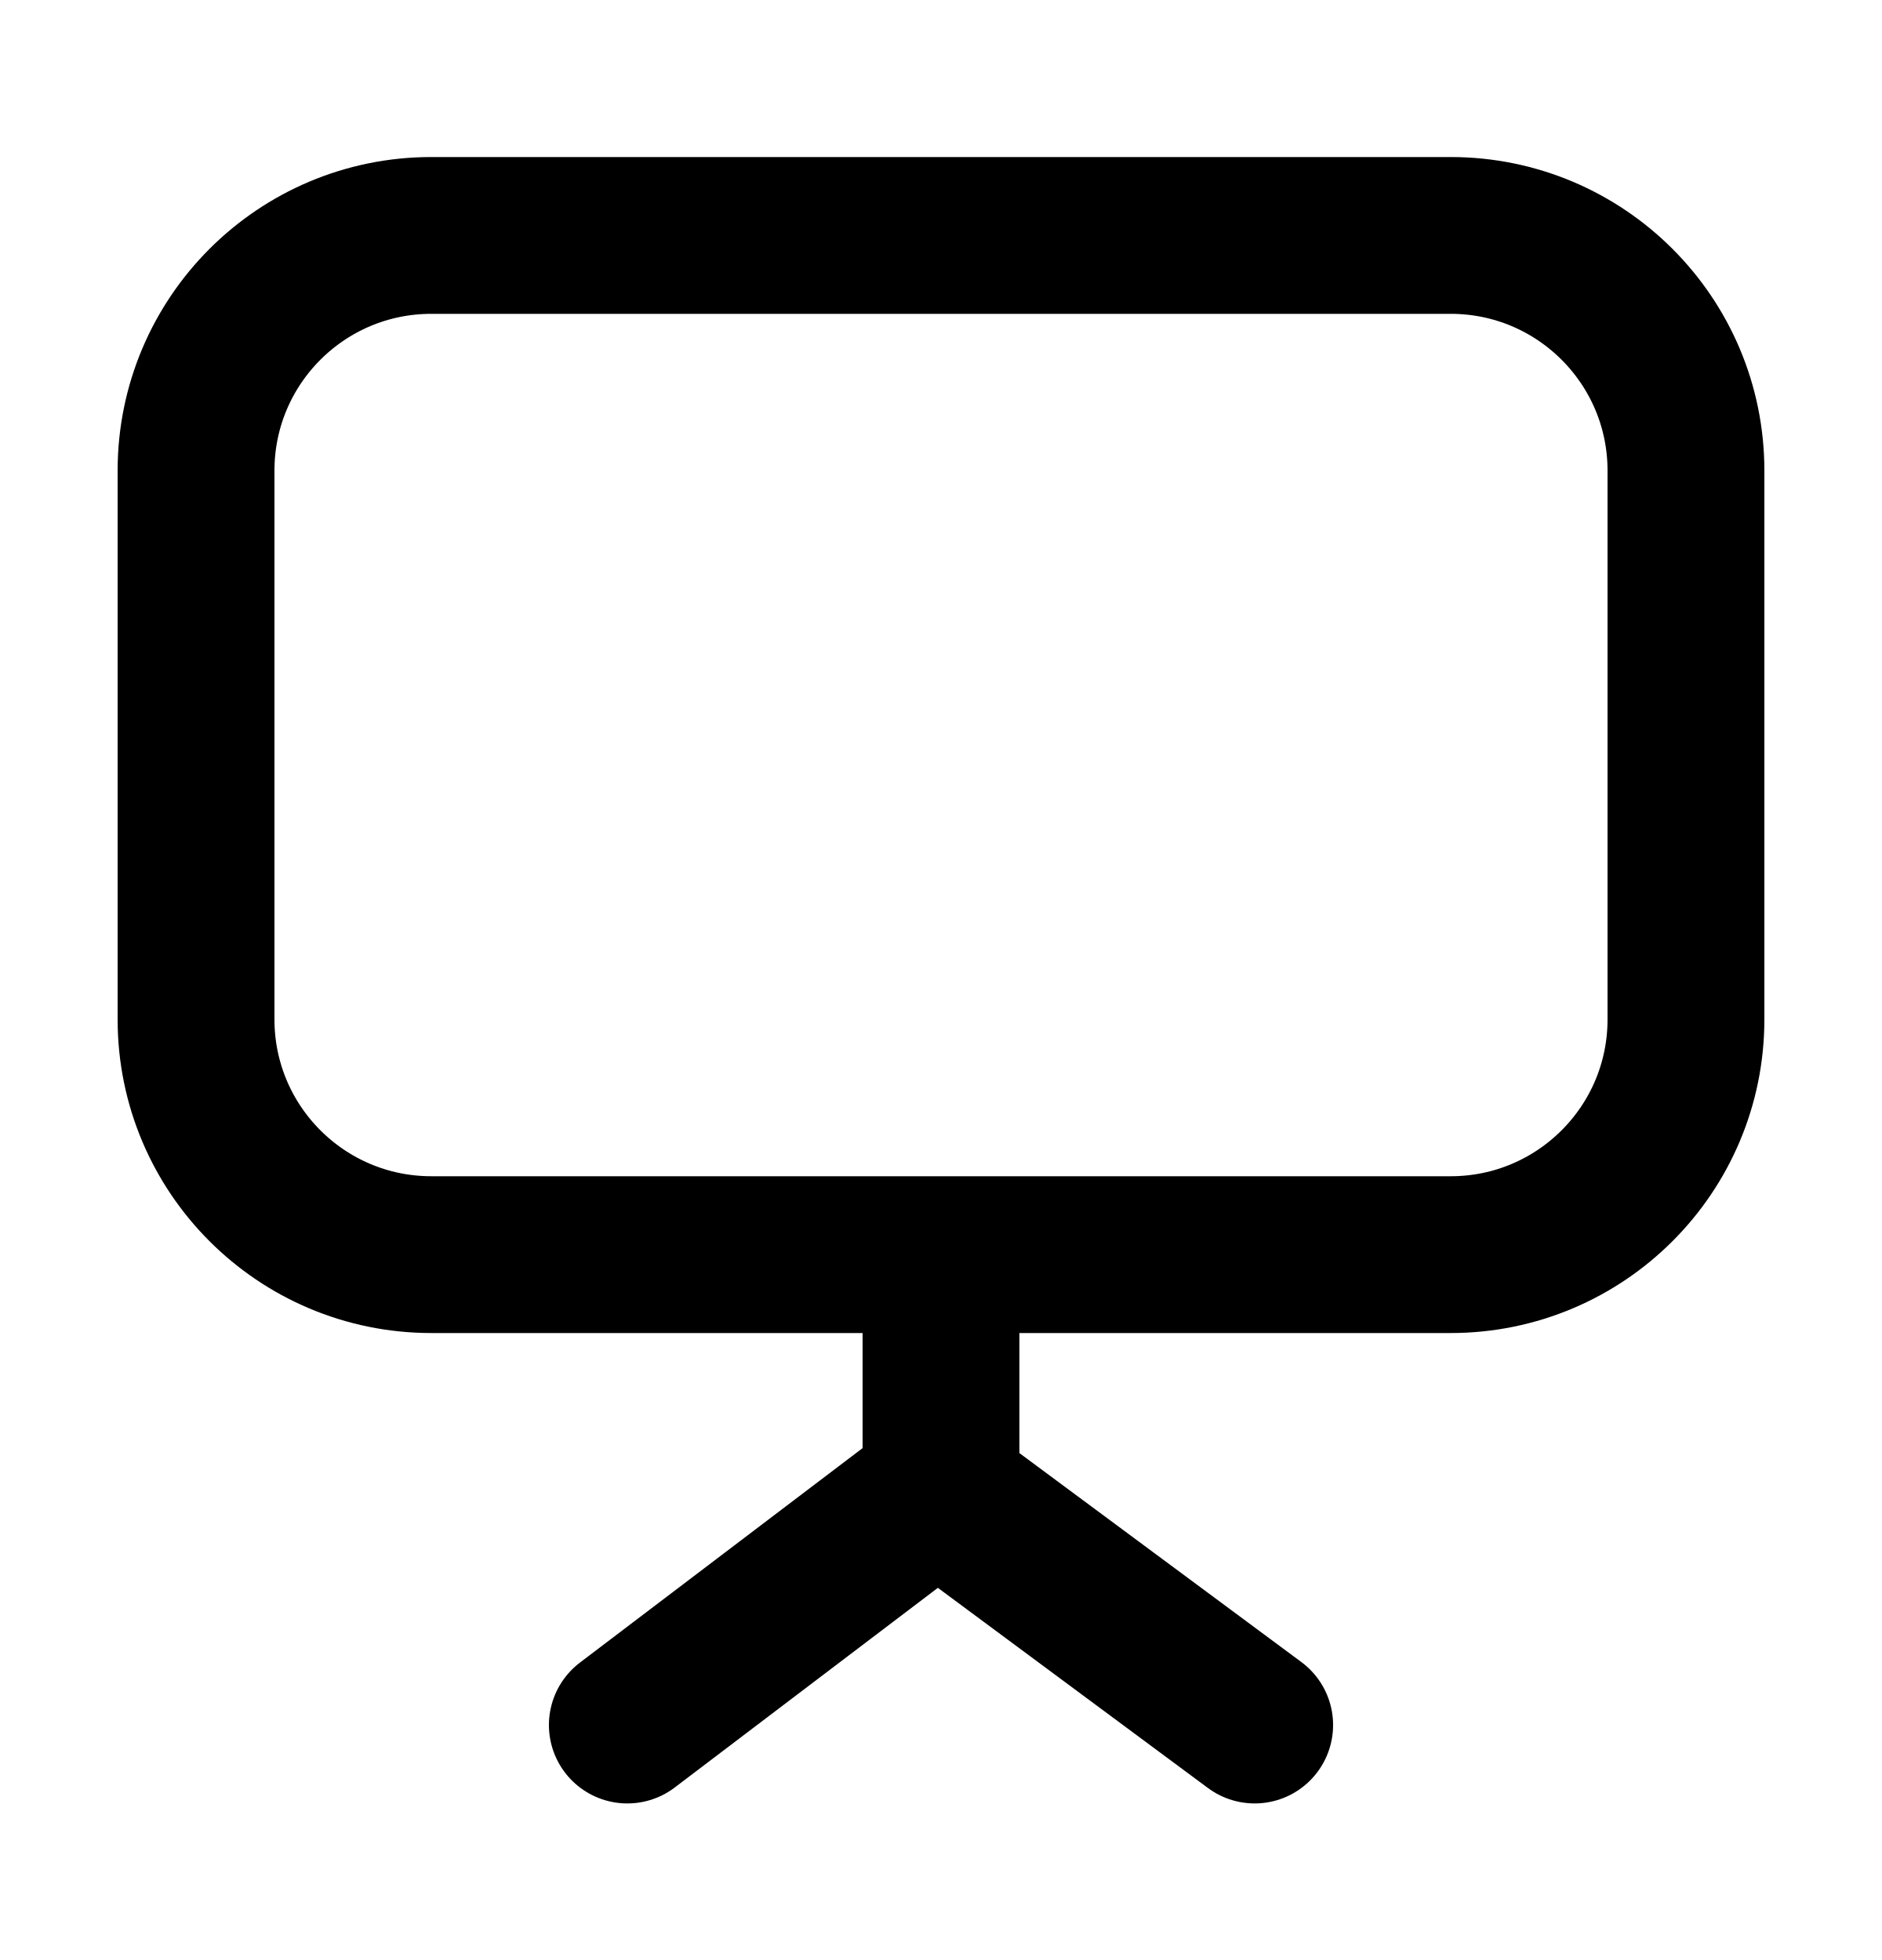
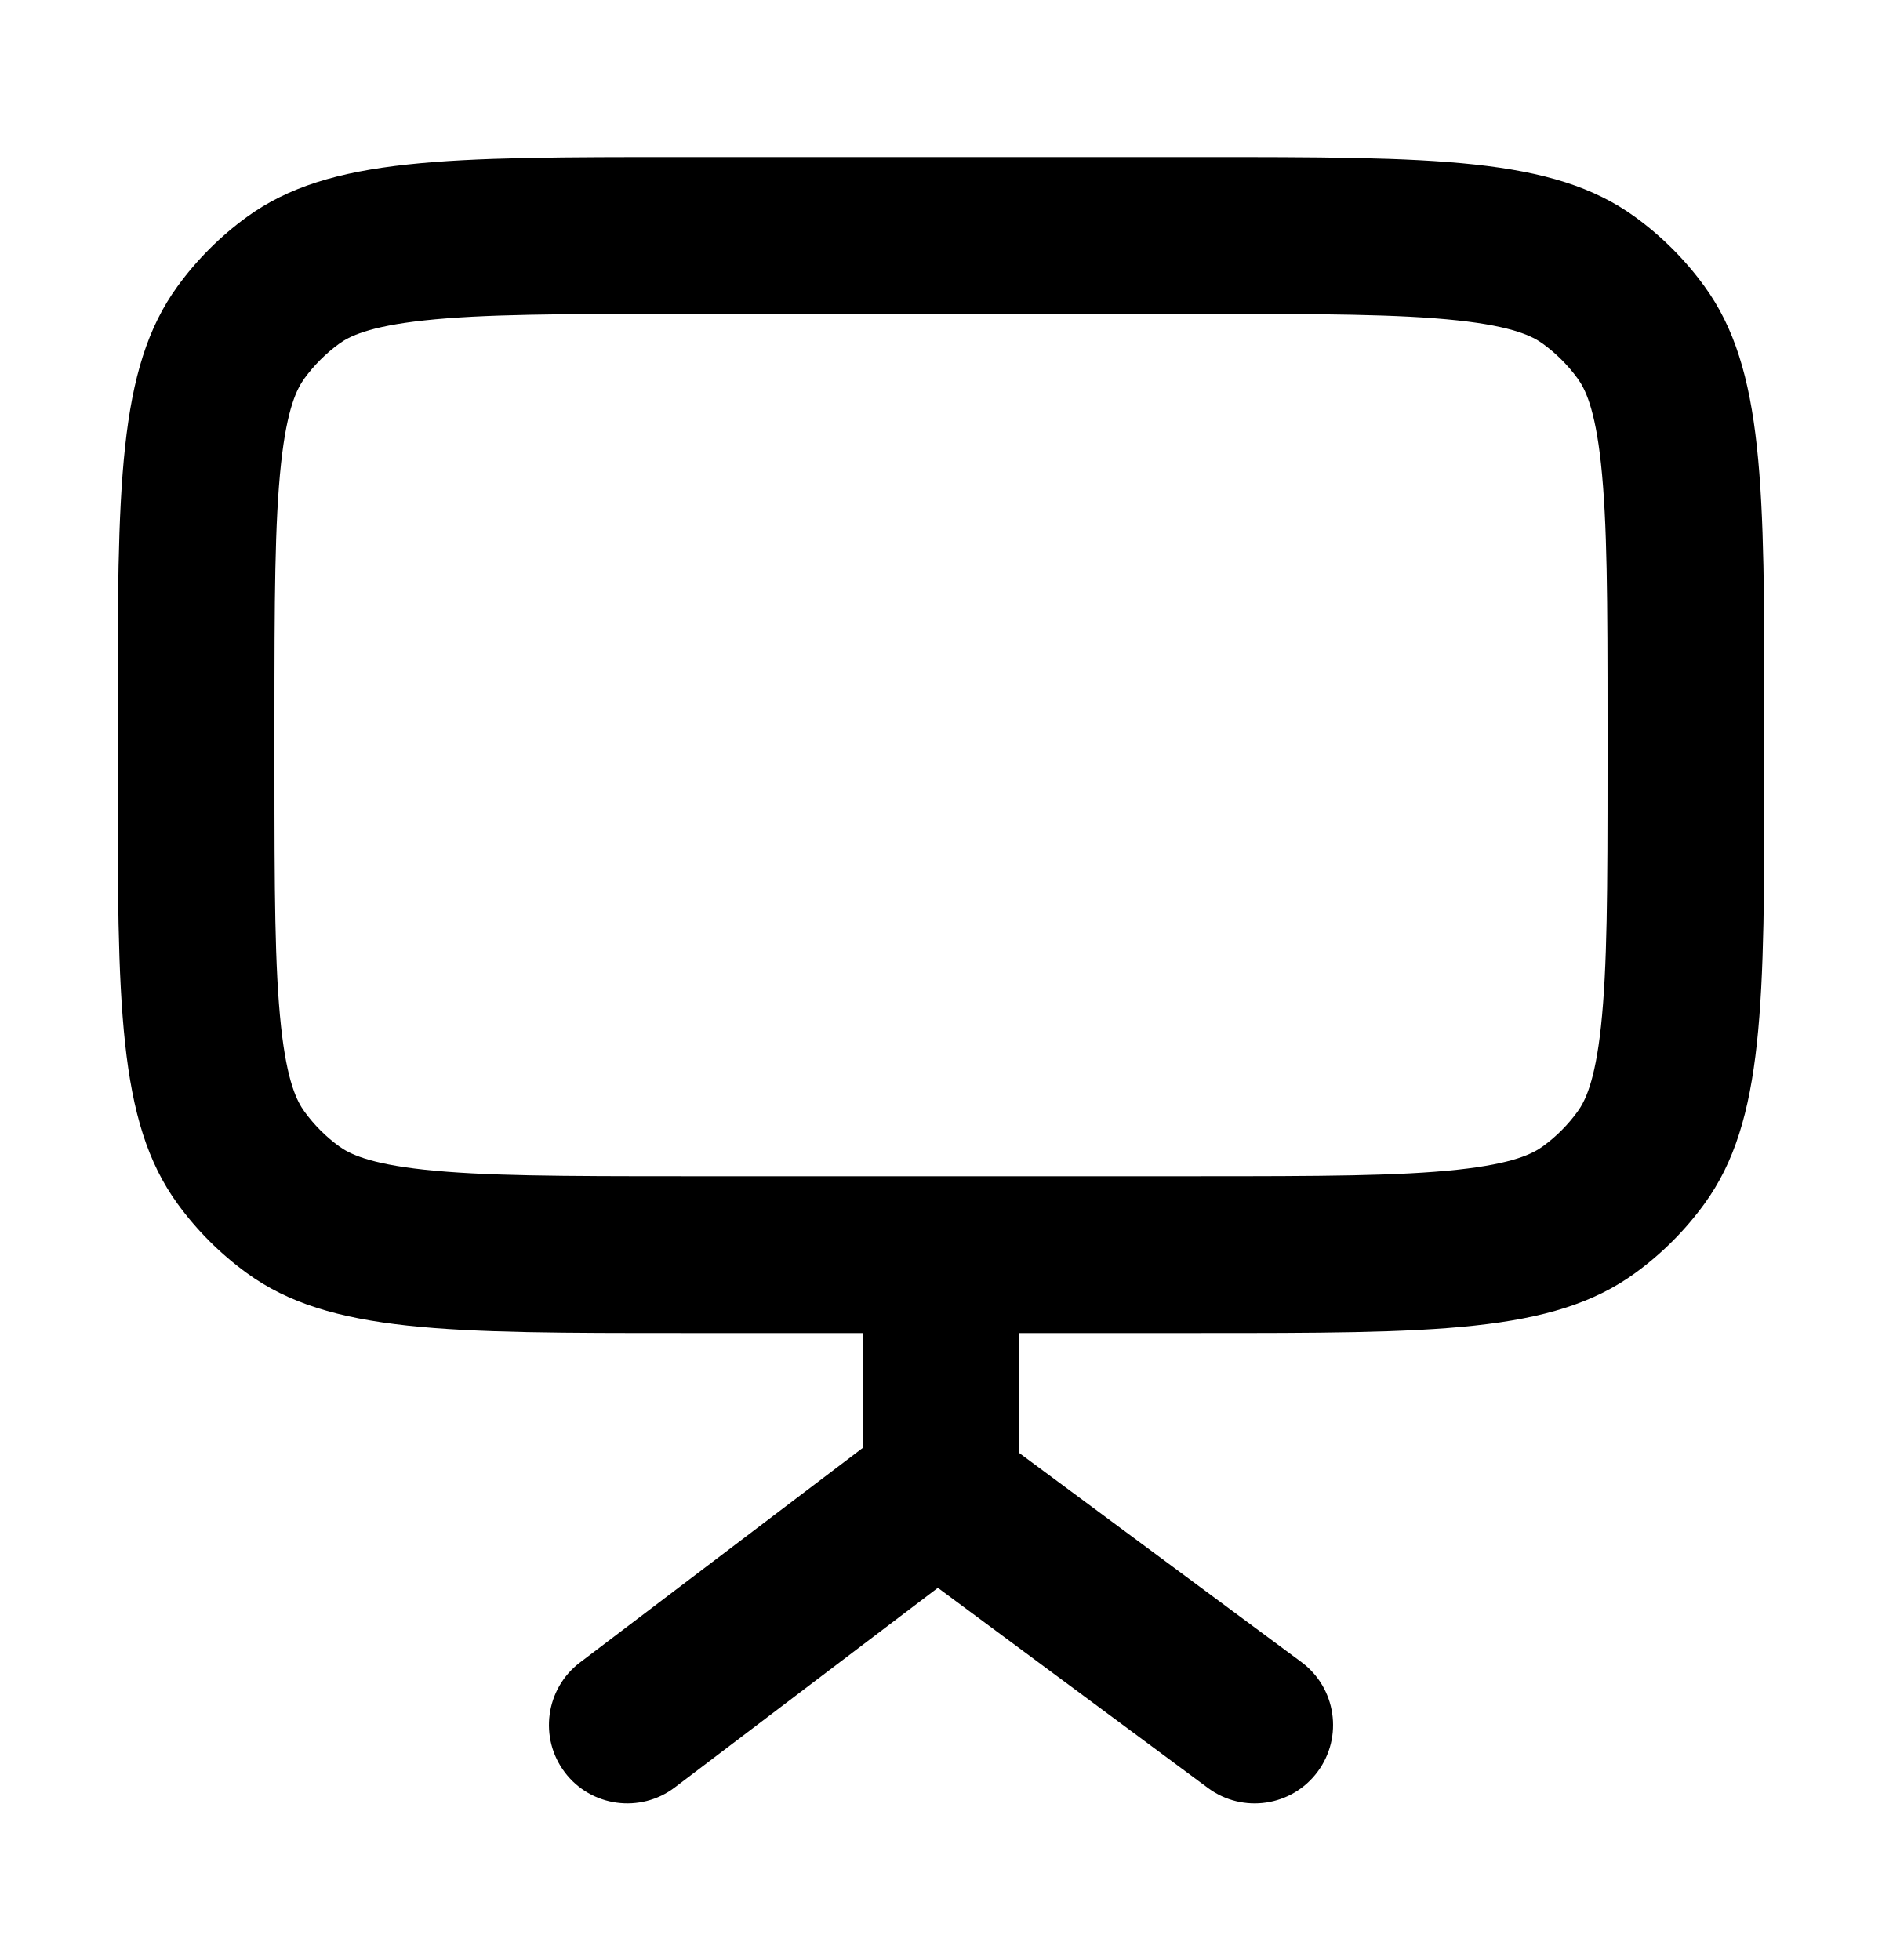
<svg xmlns="http://www.w3.org/2000/svg" width="24" height="25" viewBox="0 0 24 25" fill="none">
-   <rect x="2.5" y="3.003" width="19" height="13" rx="3" stroke="black" stroke-width="2" />
-   <path d="M8 22.003L11.953 19.003L16 22.003" stroke="black" stroke-width="2" stroke-linecap="round" stroke-linejoin="round" />
-   <path d="M12 17.003V19.003" stroke="black" stroke-width="2" stroke-linecap="round" stroke-linejoin="round" />
+   <path fill-rule="evenodd" clip-rule="evenodd" d="M15.3 4.003H8.7C7.156 4.003 6.158 4.006 5.409 4.087C4.698 4.164 4.452 4.292 4.324 4.385C4.155 4.508 4.005 4.658 3.882 4.827C3.789 4.955 3.661 5.201 3.584 5.912C3.503 6.661 3.5 7.658 3.5 9.203V9.803C3.5 11.347 3.503 12.345 3.584 13.094C3.661 13.805 3.789 14.05 3.882 14.178C4.005 14.348 4.155 14.498 4.324 14.621C4.452 14.714 4.698 14.842 5.409 14.919C6.158 15 7.156 15.003 8.7 15.003H15.3C16.844 15.003 17.842 15 18.591 14.919C19.302 14.842 19.548 14.714 19.676 14.621C19.845 14.498 19.995 14.348 20.118 14.178C20.211 14.05 20.339 13.805 20.416 13.094C20.497 12.345 20.5 11.347 20.5 9.803V9.203C20.5 7.658 20.497 6.661 20.416 5.912C20.339 5.201 20.211 4.955 20.118 4.827C19.995 4.658 19.845 4.508 19.676 4.385C19.548 4.292 19.302 4.164 18.591 4.087C17.842 4.006 16.844 4.003 15.3 4.003ZM2.264 3.652C1.5 4.703 1.5 6.203 1.5 9.203V9.803C1.5 12.803 1.5 14.303 2.264 15.354C2.511 15.694 2.809 15.992 3.149 16.239C4.2 17.003 5.7 17.003 8.7 17.003H15.3C18.3 17.003 19.8 17.003 20.851 16.239C21.191 15.992 21.489 15.694 21.736 15.354C22.5 14.303 22.5 12.803 22.5 9.803V9.203C22.5 6.203 22.5 4.703 21.736 3.652C21.489 3.312 21.191 3.014 20.851 2.767C19.8 2.003 18.3 2.003 15.3 2.003H8.7C5.7 2.003 4.2 2.003 3.149 2.767C2.809 3.014 2.511 3.312 2.264 3.652Z" fill="black" />
+   <path fill-rule="evenodd" clip-rule="evenodd" d="M11.348 18.206C11.702 17.938 12.191 17.935 12.548 18.2L16.596 21.2C17.039 21.528 17.132 22.155 16.803 22.598C16.475 23.042 15.848 23.135 15.405 22.806L11.96 20.253L8.605 22.799C8.165 23.133 7.537 23.047 7.204 22.608C6.87 22.168 6.956 21.54 7.395 21.206L11.348 18.206Z" fill="black" />
+   <path fill-rule="evenodd" clip-rule="evenodd" d="M12 16.003C12.552 16.003 13 16.451 13 17.003V19.003C13 19.555 12.552 20.003 12 20.003C11.448 20.003 11 19.555 11 19.003V17.003C11 16.451 11.448 16.003 12 16.003Z" fill="black" />
</svg>
